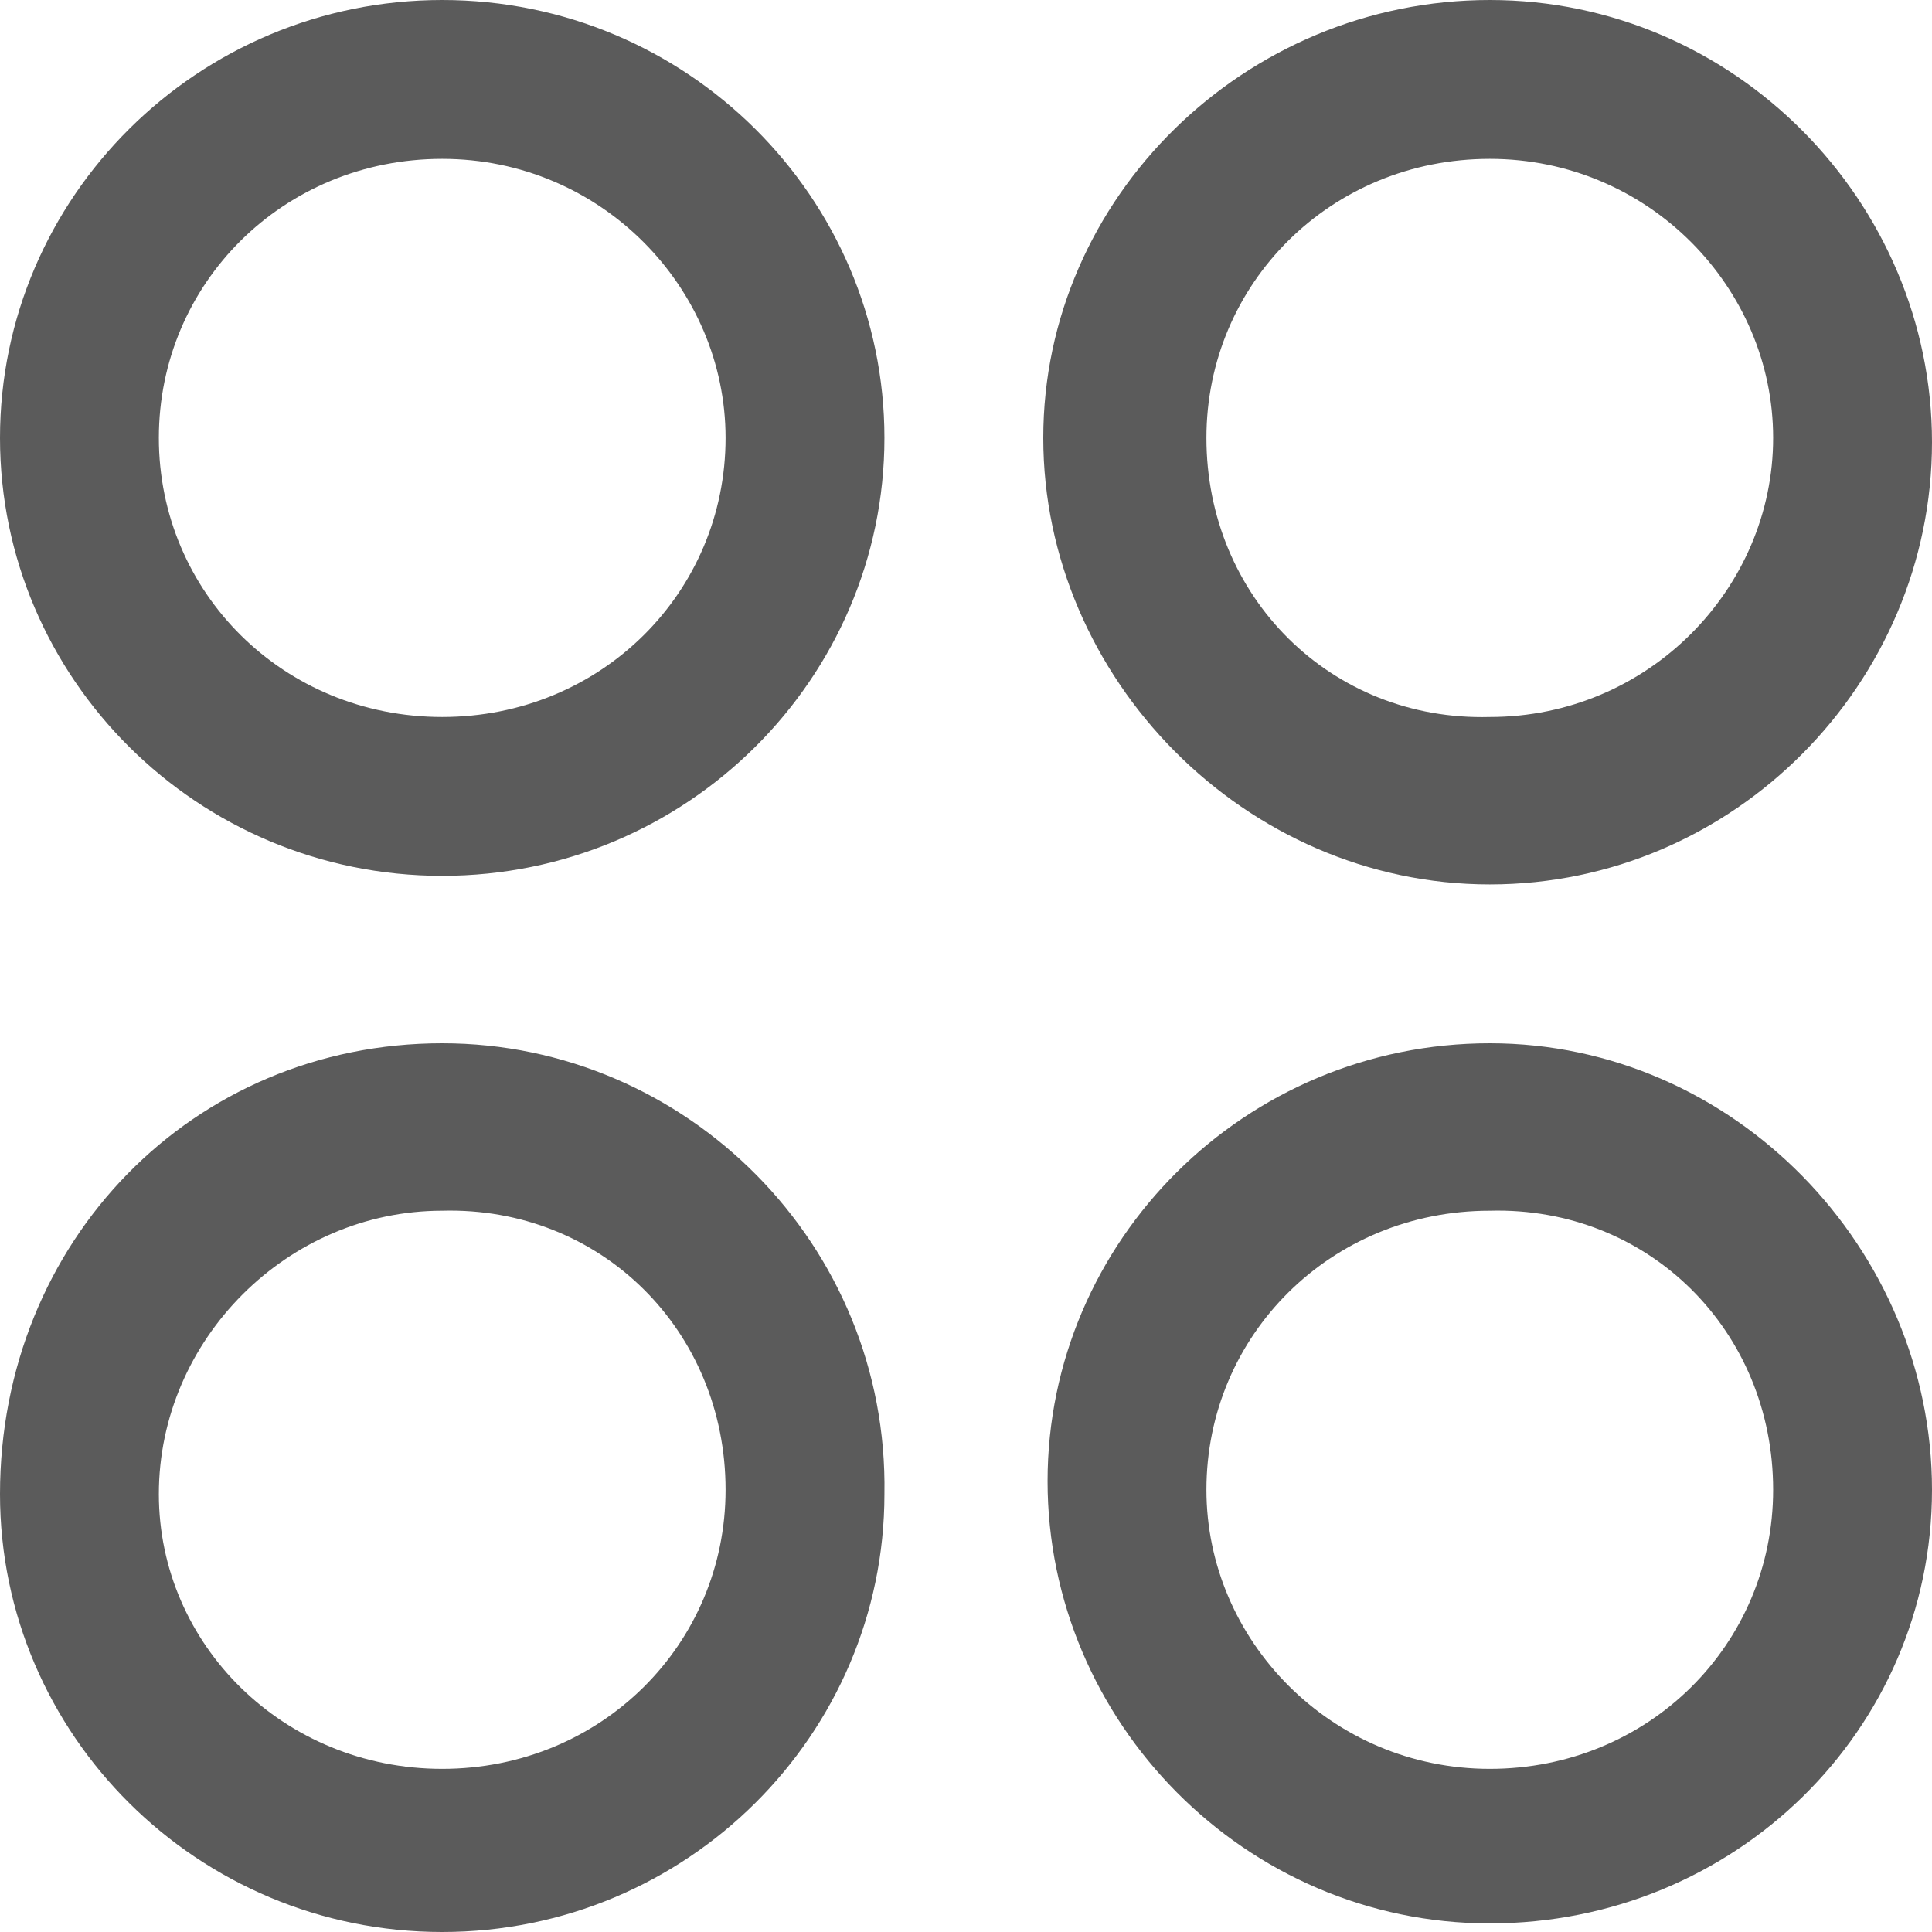
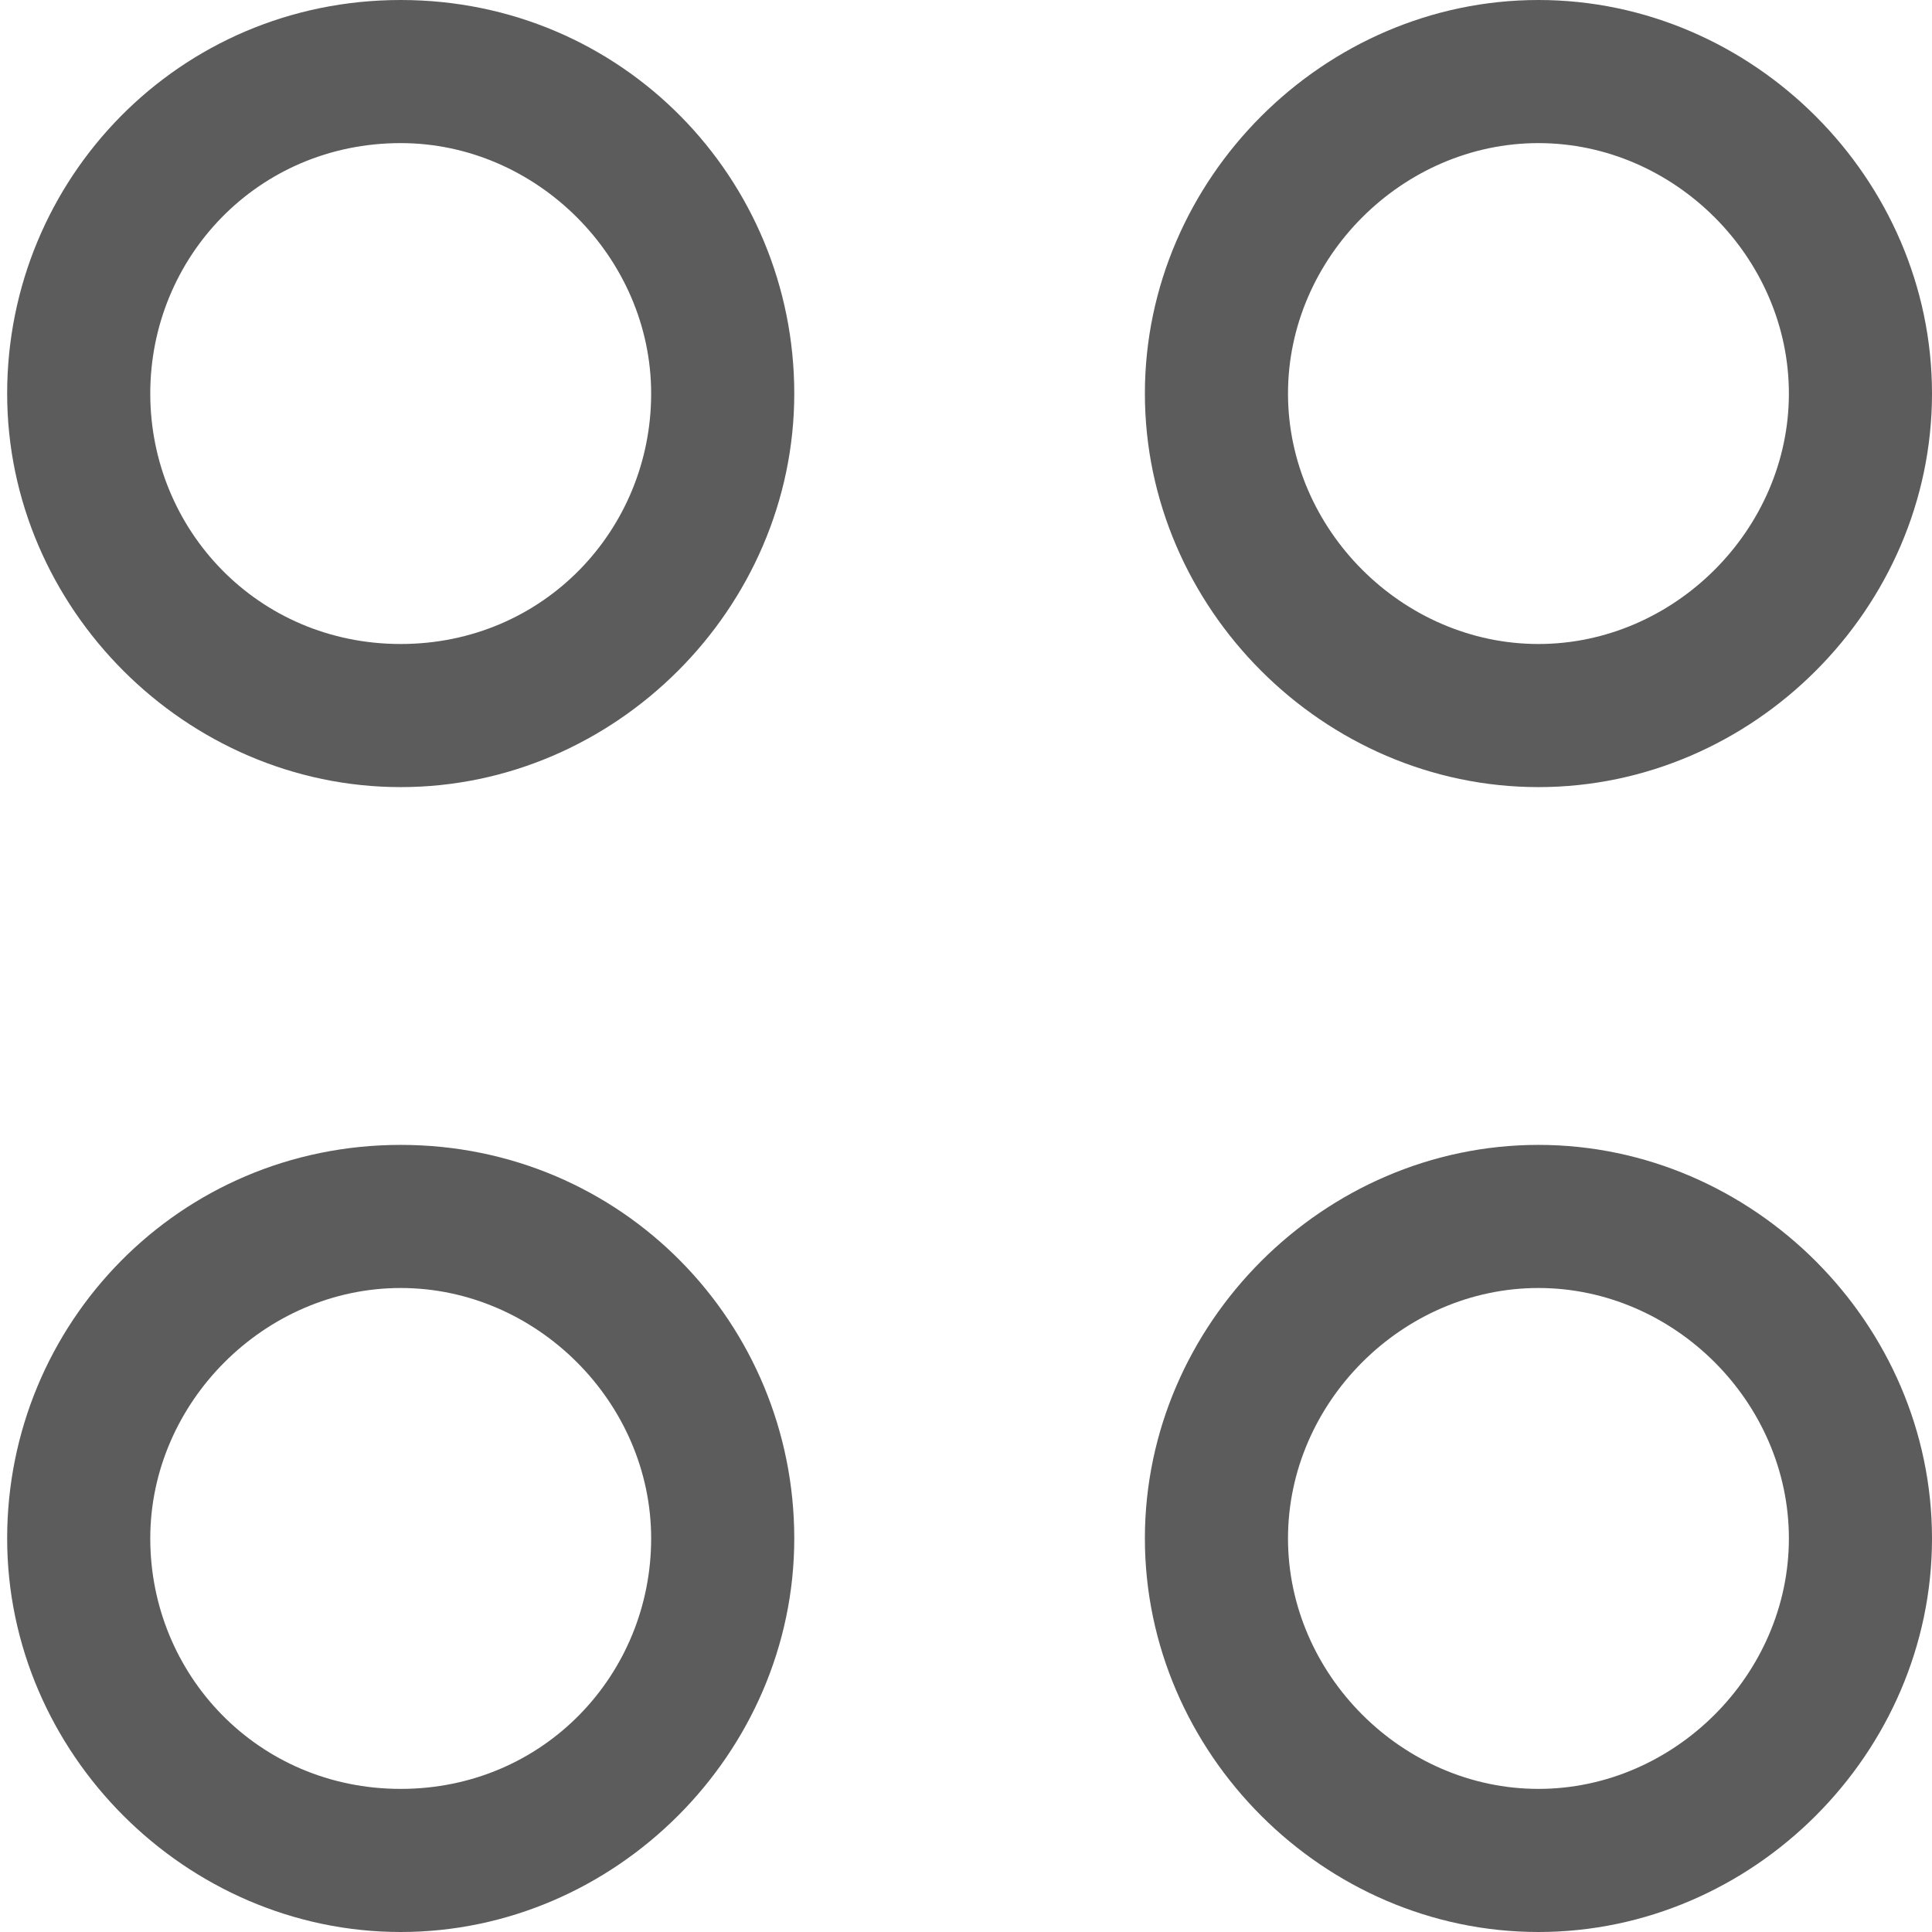
- <svg xmlns="http://www.w3.org/2000/svg" version="1.1" id="Layer_1" x="0px" y="0px" viewBox="0 0 45 45" style="enable-background:new 0 0 45 45;" xml:space="preserve">
-   <style type="text/css">
- 	.st0{fill:#5B5B5B;}
- </style>
+ <svg xmlns="http://www.w3.org/2000/svg" version="1.1" id="Layer_1" x="0px" y="0px" width="27px" height="27px" viewBox="0 0 27 27" enable-background="new 0 0 27 27" xml:space="preserve">
  <g>
-     <path class="st0" d="M10.3,0C4.6,0,0,4.6,0,10.2s4.6,10.2,10.3,10.2s10.3-4.6,10.3-10.2S16,0,10.3,0z M16.9,10.2   c0,3.6-2.9,6.5-6.6,6.5s-6.6-2.9-6.6-6.5s2.9-6.5,6.6-6.5C14,3.7,16.9,6.7,16.9,10.2z" />
-     <path class="st0" d="M34.7,20.6c5.7,0,10.3-4.7,10.3-10.3S40.4,0,34.7,0S24.3,4.6,24.3,10.2S29,20.6,34.7,20.6z M28.1,10.2   c0-3.6,2.9-6.5,6.6-6.5c3.7,0,6.6,3,6.6,6.5s-2.9,6.5-6.6,6.5C31,16.8,28.1,13.9,28.1,10.2z" />
-     <path class="st0" d="M10.3,24.3C4.5,24.3,0,28.9,0,34.8C0,40.4,4.6,45,10.3,45s10.3-4.6,10.3-10.2C20.7,29,16,24.3,10.3,24.3z    M16.9,34.7c0,3.6-2.9,6.5-6.6,6.5s-6.6-2.9-6.6-6.4c0-3.6,3-6.6,6.6-6.6C14,28.1,16.9,31,16.9,34.7z" />
-     <path class="st0" d="M34.7,24.3c-5.7,0-10.3,4.6-10.3,10.2S29,44.8,34.7,44.8S45,40.3,45,34.7S40.4,24.3,34.7,24.3z M41.3,34.7   c0,3.6-2.9,6.5-6.6,6.5c-3.7,0-6.6-3-6.6-6.5c0-3.6,2.9-6.5,6.6-6.5C38.4,28.1,41.3,31,41.3,34.7z" />
+     <g>
+       <path fill="#5C5C5C" d="M5.6,11c-3,0-5.5-2.5-5.5-5.5S2.5,0,5.6,0s5.5,2.5,5.5,5.5S8.6,11,5.6,11z M5.6,2C3.6,2,2.1,3.6,2.1,5.5    S3.6,9,5.6,9s3.5-1.6,3.5-3.5S7.5,2,5.6,2z" />
+     </g>
+     <g>
+       <path fill="#5C5C5C" d="M21.5,11c-3,0-5.5-2.5-5.5-5.5S18.5,0,21.5,0S27,2.5,27,5.5S24.5,11,21.5,11z M21.5,2    C19.6,2,18,3.6,18,5.5S19.6,9,21.5,9S25,7.4,25,5.5S23.4,2,21.5,2z" />
+     </g>
+     <g>
+       <path fill="#5C5C5C" d="M5.6,27c-3,0-5.5-2.5-5.5-5.5S2.5,16,5.6,16s5.5,2.5,5.5,5.5S8.6,27,5.6,27z M5.6,18    c-1.9,0-3.5,1.6-3.5,3.5S3.6,25,5.6,25s3.5-1.6,3.5-3.5S7.5,18,5.6,18z" />
+     </g>
+     <g>
+       <path fill="#5C5C5C" d="M21.5,27c-3,0-5.5-2.5-5.5-5.5s2.5-5.5,5.5-5.5s5.5,2.5,5.5,5.5S24.5,27,21.5,27z M21.5,18    c-1.9,0-3.5,1.6-3.5,3.5s1.6,3.5,3.5,3.5s3.5-1.6,3.5-3.5S23.4,18,21.5,18z" />
+     </g>
  </g>
</svg>
